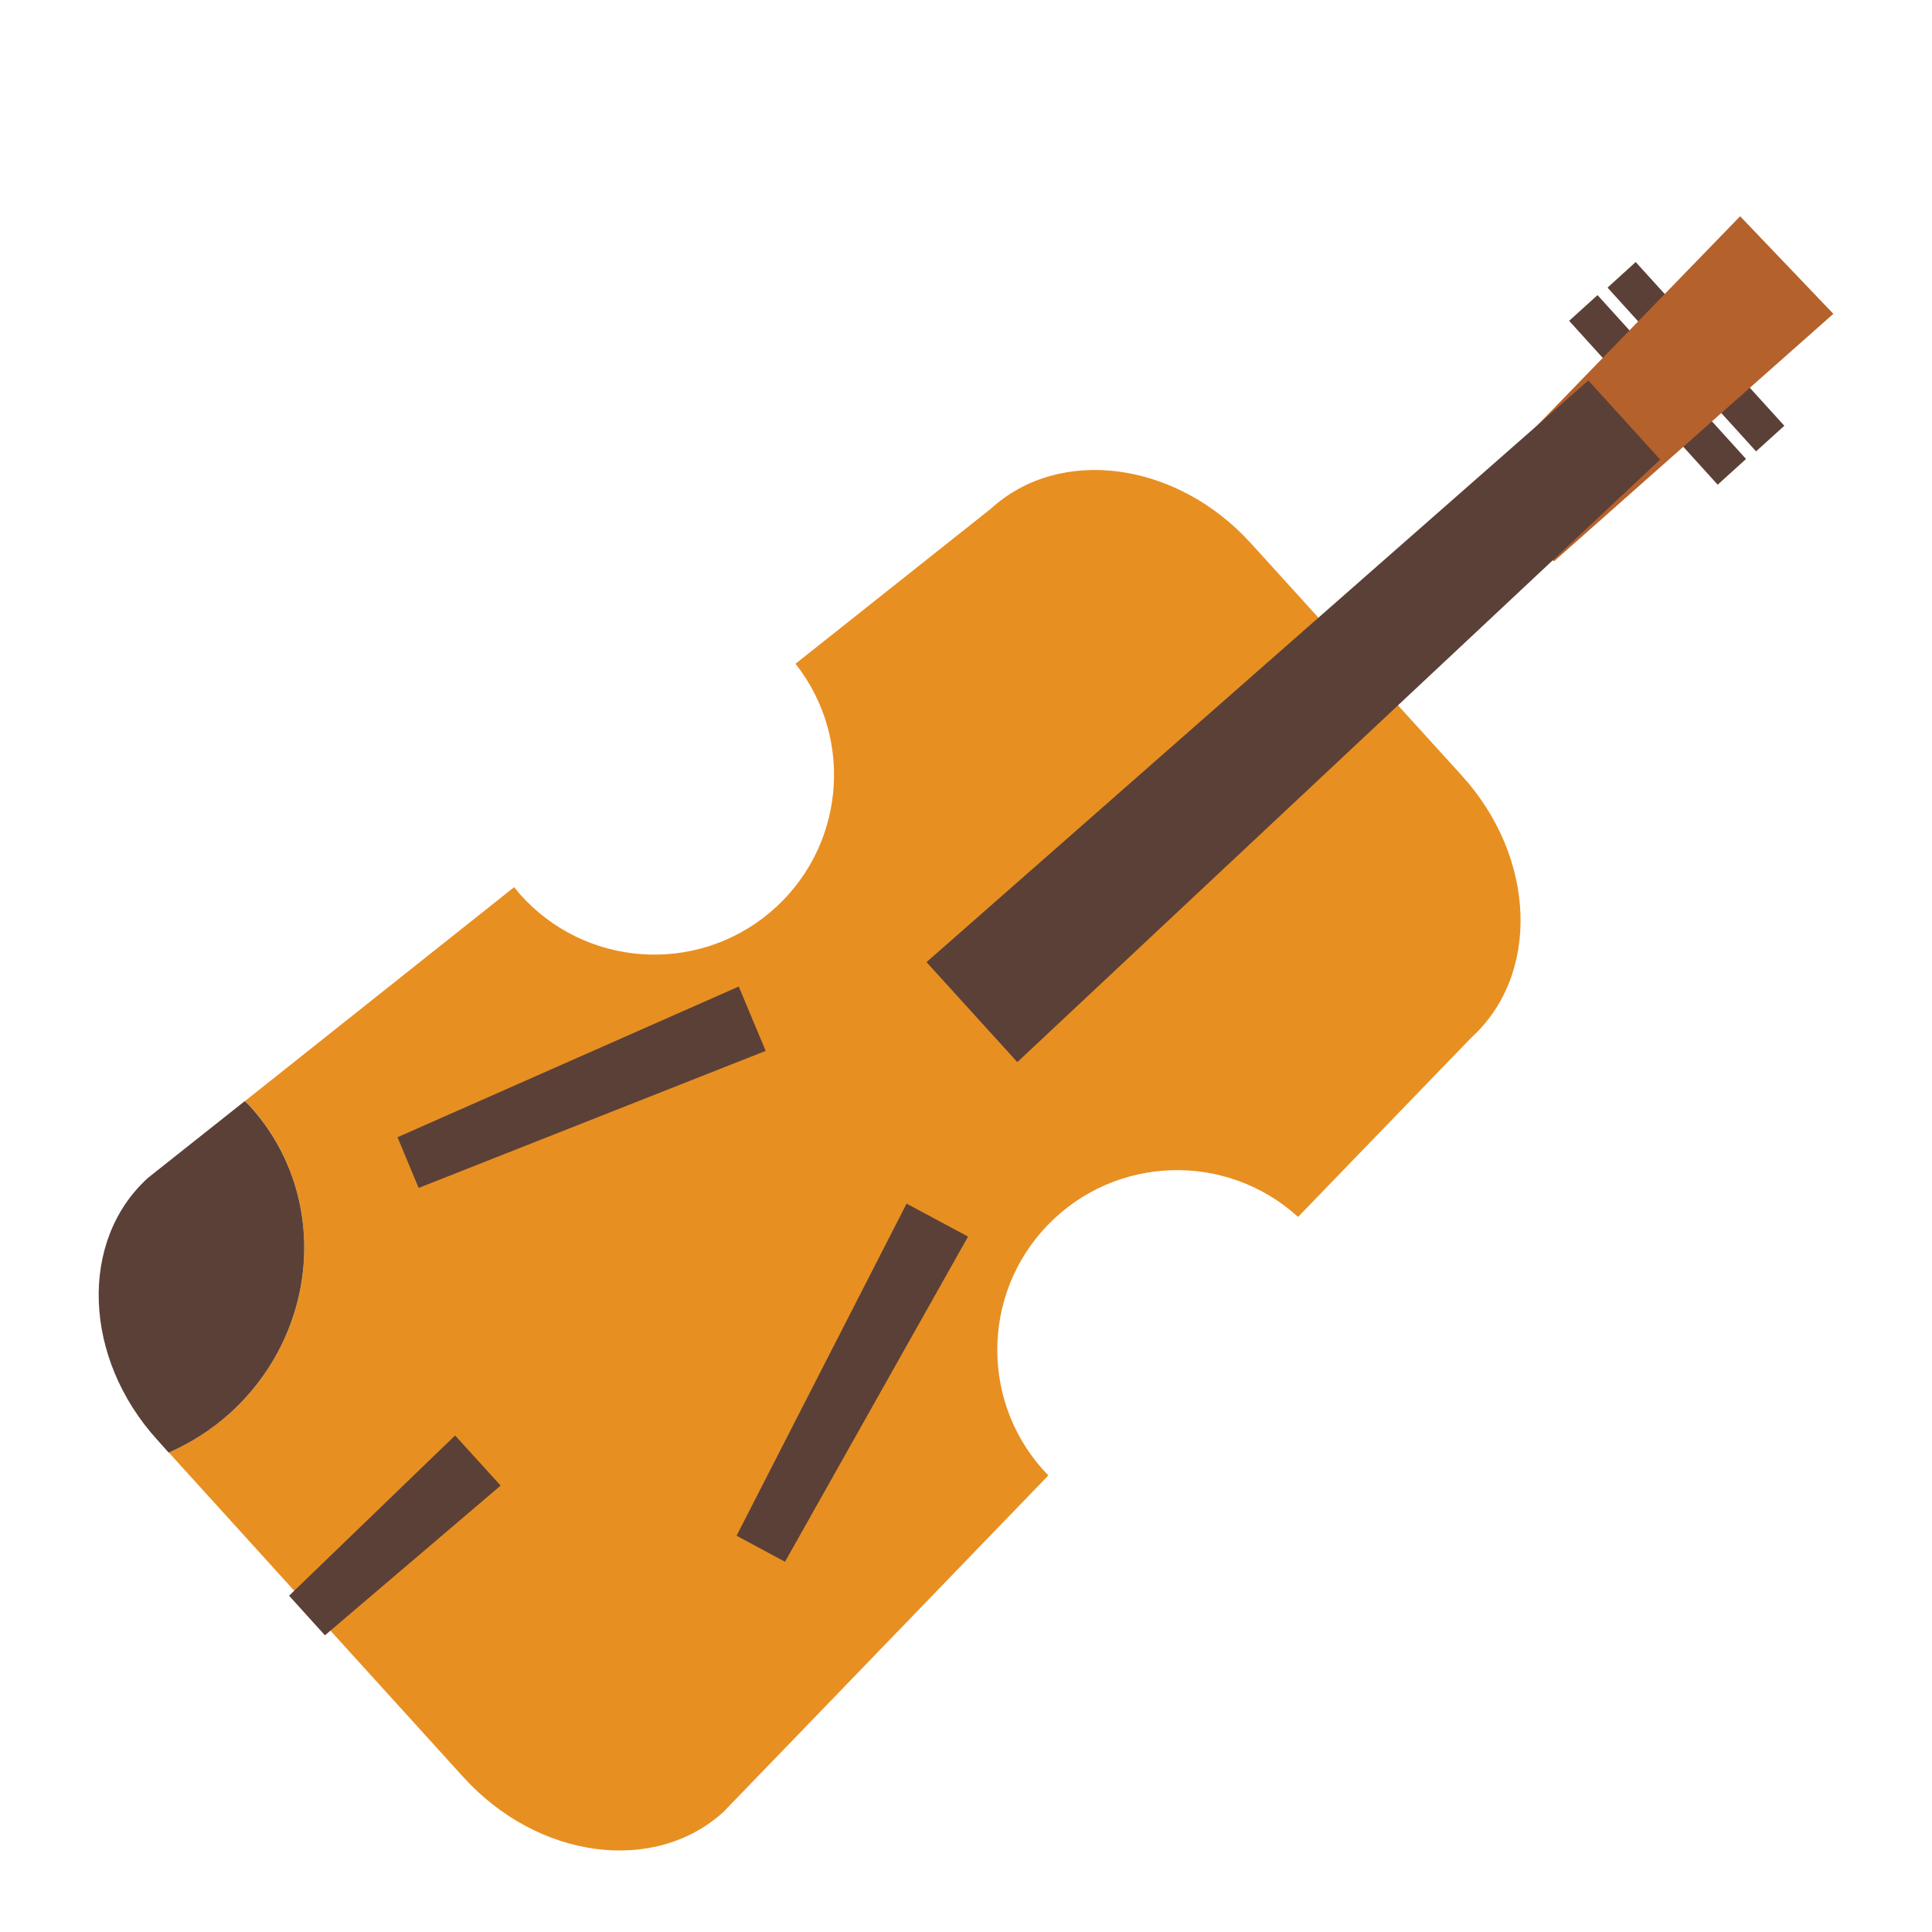
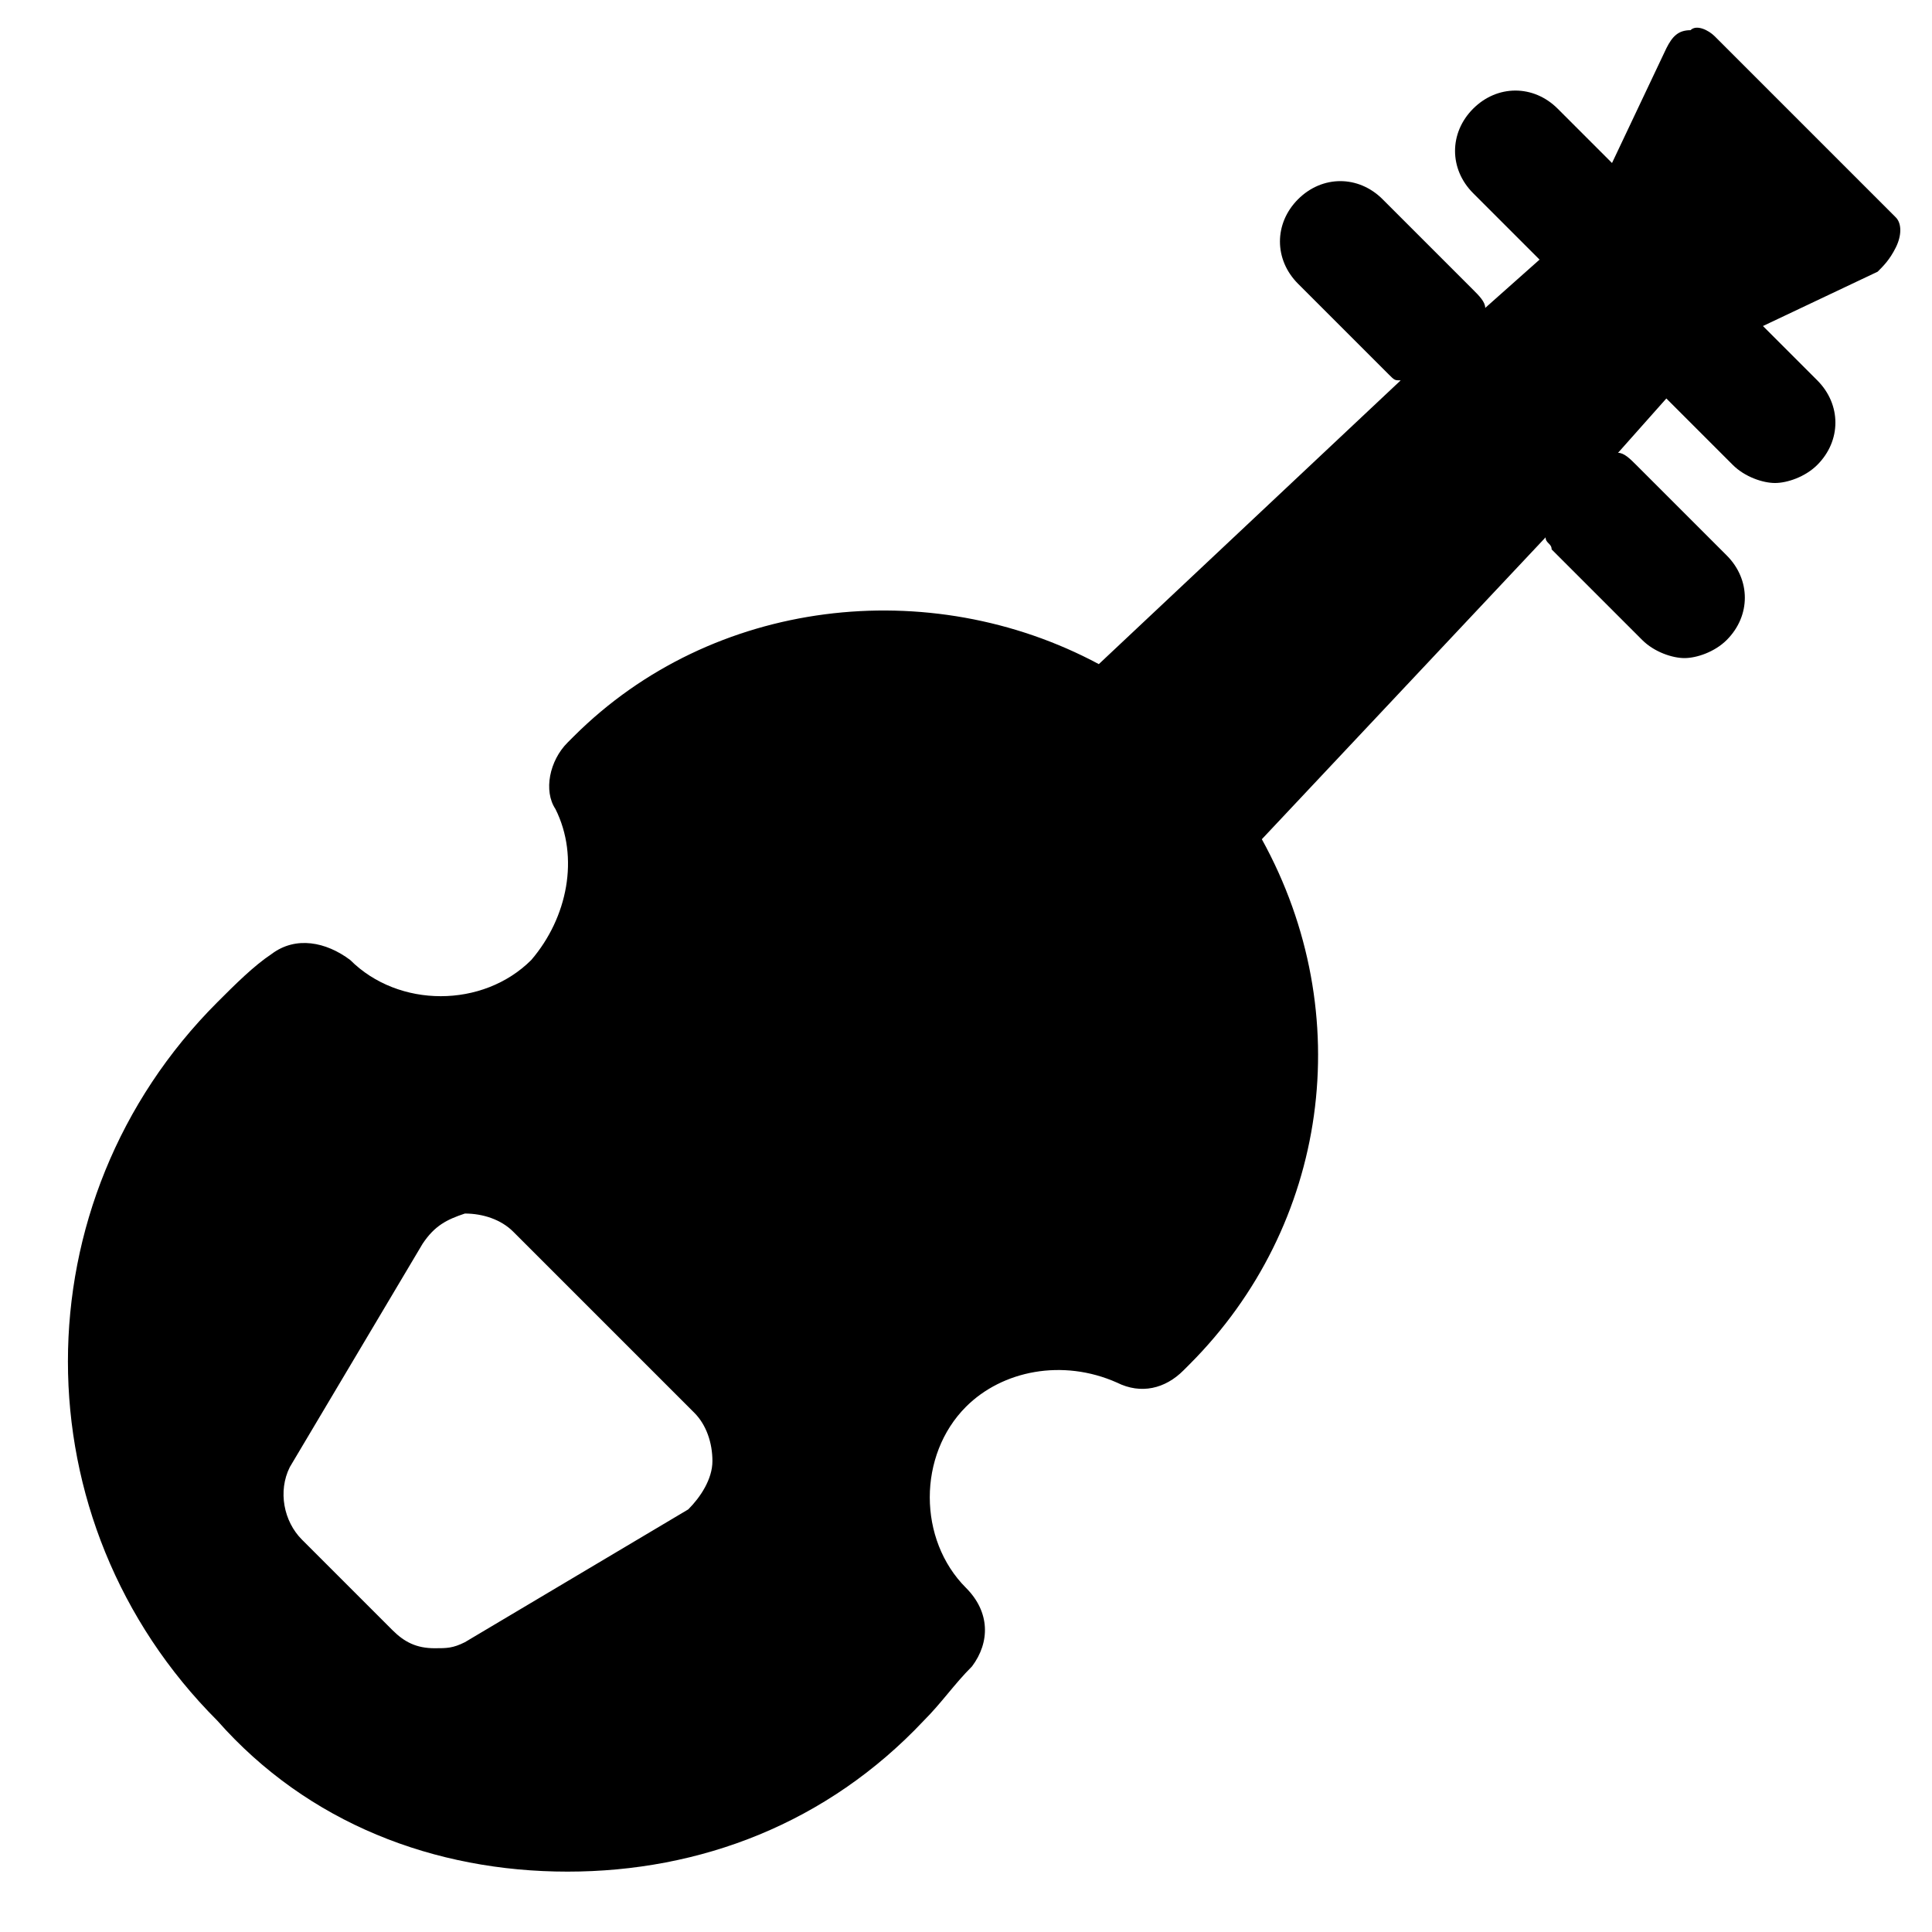
- <svg xmlns="http://www.w3.org/2000/svg" width="800px" height="800px" viewBox="0 0 1024 1024" class="icon" version="1.1">
-   <path d="M866.944 138.88l78.784 86.784-14.976 13.568-78.72-86.784zM846.72 156.416l78.72 86.848-15.04 13.632-78.72-86.848z" fill="#5B4037" />
-   <path d="M922.304 114.624l49.408 51.712-148.096 131.2-39.04-40.896z" fill="#B5612C" />
-   <path d="M555.648 782.016a95.296 95.296 0 0 1 132.352-137.024l91.776-94.976c36.736-33.344 34.496-95.552-4.992-138.944L663.04 288c-39.424-43.52-101.248-51.776-137.792-18.432L421.632 351.808a95.232 95.232 0 0 1-146.176 121.984l-2.944-3.584-142.72 113.408c0.96 0.896 1.92 1.728 2.816 2.752 41.984 46.336 37.312 118.976-10.56 162.496a121.408 121.408 0 0 1-32.576 20.992l156.096 172.032c39.488 43.52 101.184 51.776 137.856 18.496l172.224-178.368z" fill="#E88F22" />
-   <path d="M132.544 586.368c-0.896-1.024-1.856-1.856-2.816-2.752l-51.328 40.704c-36.672 33.344-34.432 95.552 5.056 138.944l5.952 6.656c11.584-5.12 22.656-12.032 32.576-20.992 47.936-43.584 52.608-116.224 10.56-162.56z" fill="#5B4037" />
-   <path d="M539.2 562.944l-48.128-52.992 350.784-308.288 38.08 41.92zM480.512 637.952l32.576 17.472-97.024 172.352-25.664-13.824zM405.824 556.992l-14.272-34.112-180.864 79.872 11.2 26.88zM265.344 787.392l-24.128-26.56-88 84.928 19.008 20.992z" fill="#5B4037" />
+ <svg xmlns="http://www.w3.org/2000/svg" fill="#000000" height="800px" width="800px" version="1.1" id="Icons" viewBox="0 0 32 32" xml:space="preserve">
+   <path d="M31.4,3.6l-3-3c-0.1-0.1-0.3-0.2-0.4-0.1c-0.2,0-0.3,0.1-0.4,0.3l-0.9,1.9l-0.9-0.9c-0.4-0.4-1-0.4-1.4,0s-0.4,1,0,1.4  l1.1,1.1l-0.9,0.8c0-0.1-0.1-0.2-0.2-0.3l-1.5-1.5c-0.4-0.4-1-0.4-1.4,0c-0.4,0.4-0.4,1,0,1.4l1.5,1.5c0.1,0.1,0.1,0.1,0.2,0.1  l-5,4.7c-2.8-1.5-6.4-1.1-8.7,1.2l-0.1,0.1c-0.3,0.3-0.4,0.8-0.2,1.1c0.4,0.8,0.2,1.8-0.4,2.5c-0.8,0.8-2.2,0.8-3,0  c-0.4-0.3-0.9-0.4-1.3-0.1c-0.3,0.2-0.6,0.5-0.9,0.8c-3.3,3.3-3.3,8.6,0,11.9C5.1,30.2,7.2,31,9.4,31s4.3-0.8,5.9-2.5  c0.3-0.3,0.5-0.6,0.8-0.9c0.3-0.4,0.3-0.9-0.1-1.3c-0.8-0.8-0.8-2.2,0-3c0.6-0.6,1.6-0.8,2.5-0.4c0.4,0.2,0.8,0.1,1.1-0.2l0.1-0.1  c2.3-2.3,2.8-5.8,1.2-8.7l4.7-5c0,0.1,0.1,0.1,0.1,0.2l1.5,1.5c0.2,0.2,0.5,0.3,0.7,0.3s0.5-0.1,0.7-0.3c0.4-0.4,0.4-1,0-1.4  l-1.5-1.5c-0.1-0.1-0.2-0.2-0.3-0.2l0.8-0.9l1.1,1.1c0.2,0.2,0.5,0.3,0.7,0.3s0.5-0.1,0.7-0.3c0.4-0.4,0.4-1,0-1.4l-0.9-0.9l1.9-0.9  c0.1-0.1,0.2-0.2,0.3-0.4C31.5,3.9,31.5,3.7,31.4,3.6z M11.4,25l-3.7,2.2c-0.2,0.1-0.3,0.1-0.5,0.1c-0.3,0-0.5-0.1-0.7-0.3l-1.5-1.5  c-0.3-0.3-0.4-0.8-0.2-1.2L7,20.6c0.2-0.3,0.4-0.4,0.7-0.5c0.3,0,0.6,0.1,0.8,0.3l3,3c0.2,0.2,0.3,0.5,0.3,0.8S11.6,24.8,11.4,25z" />
</svg>
